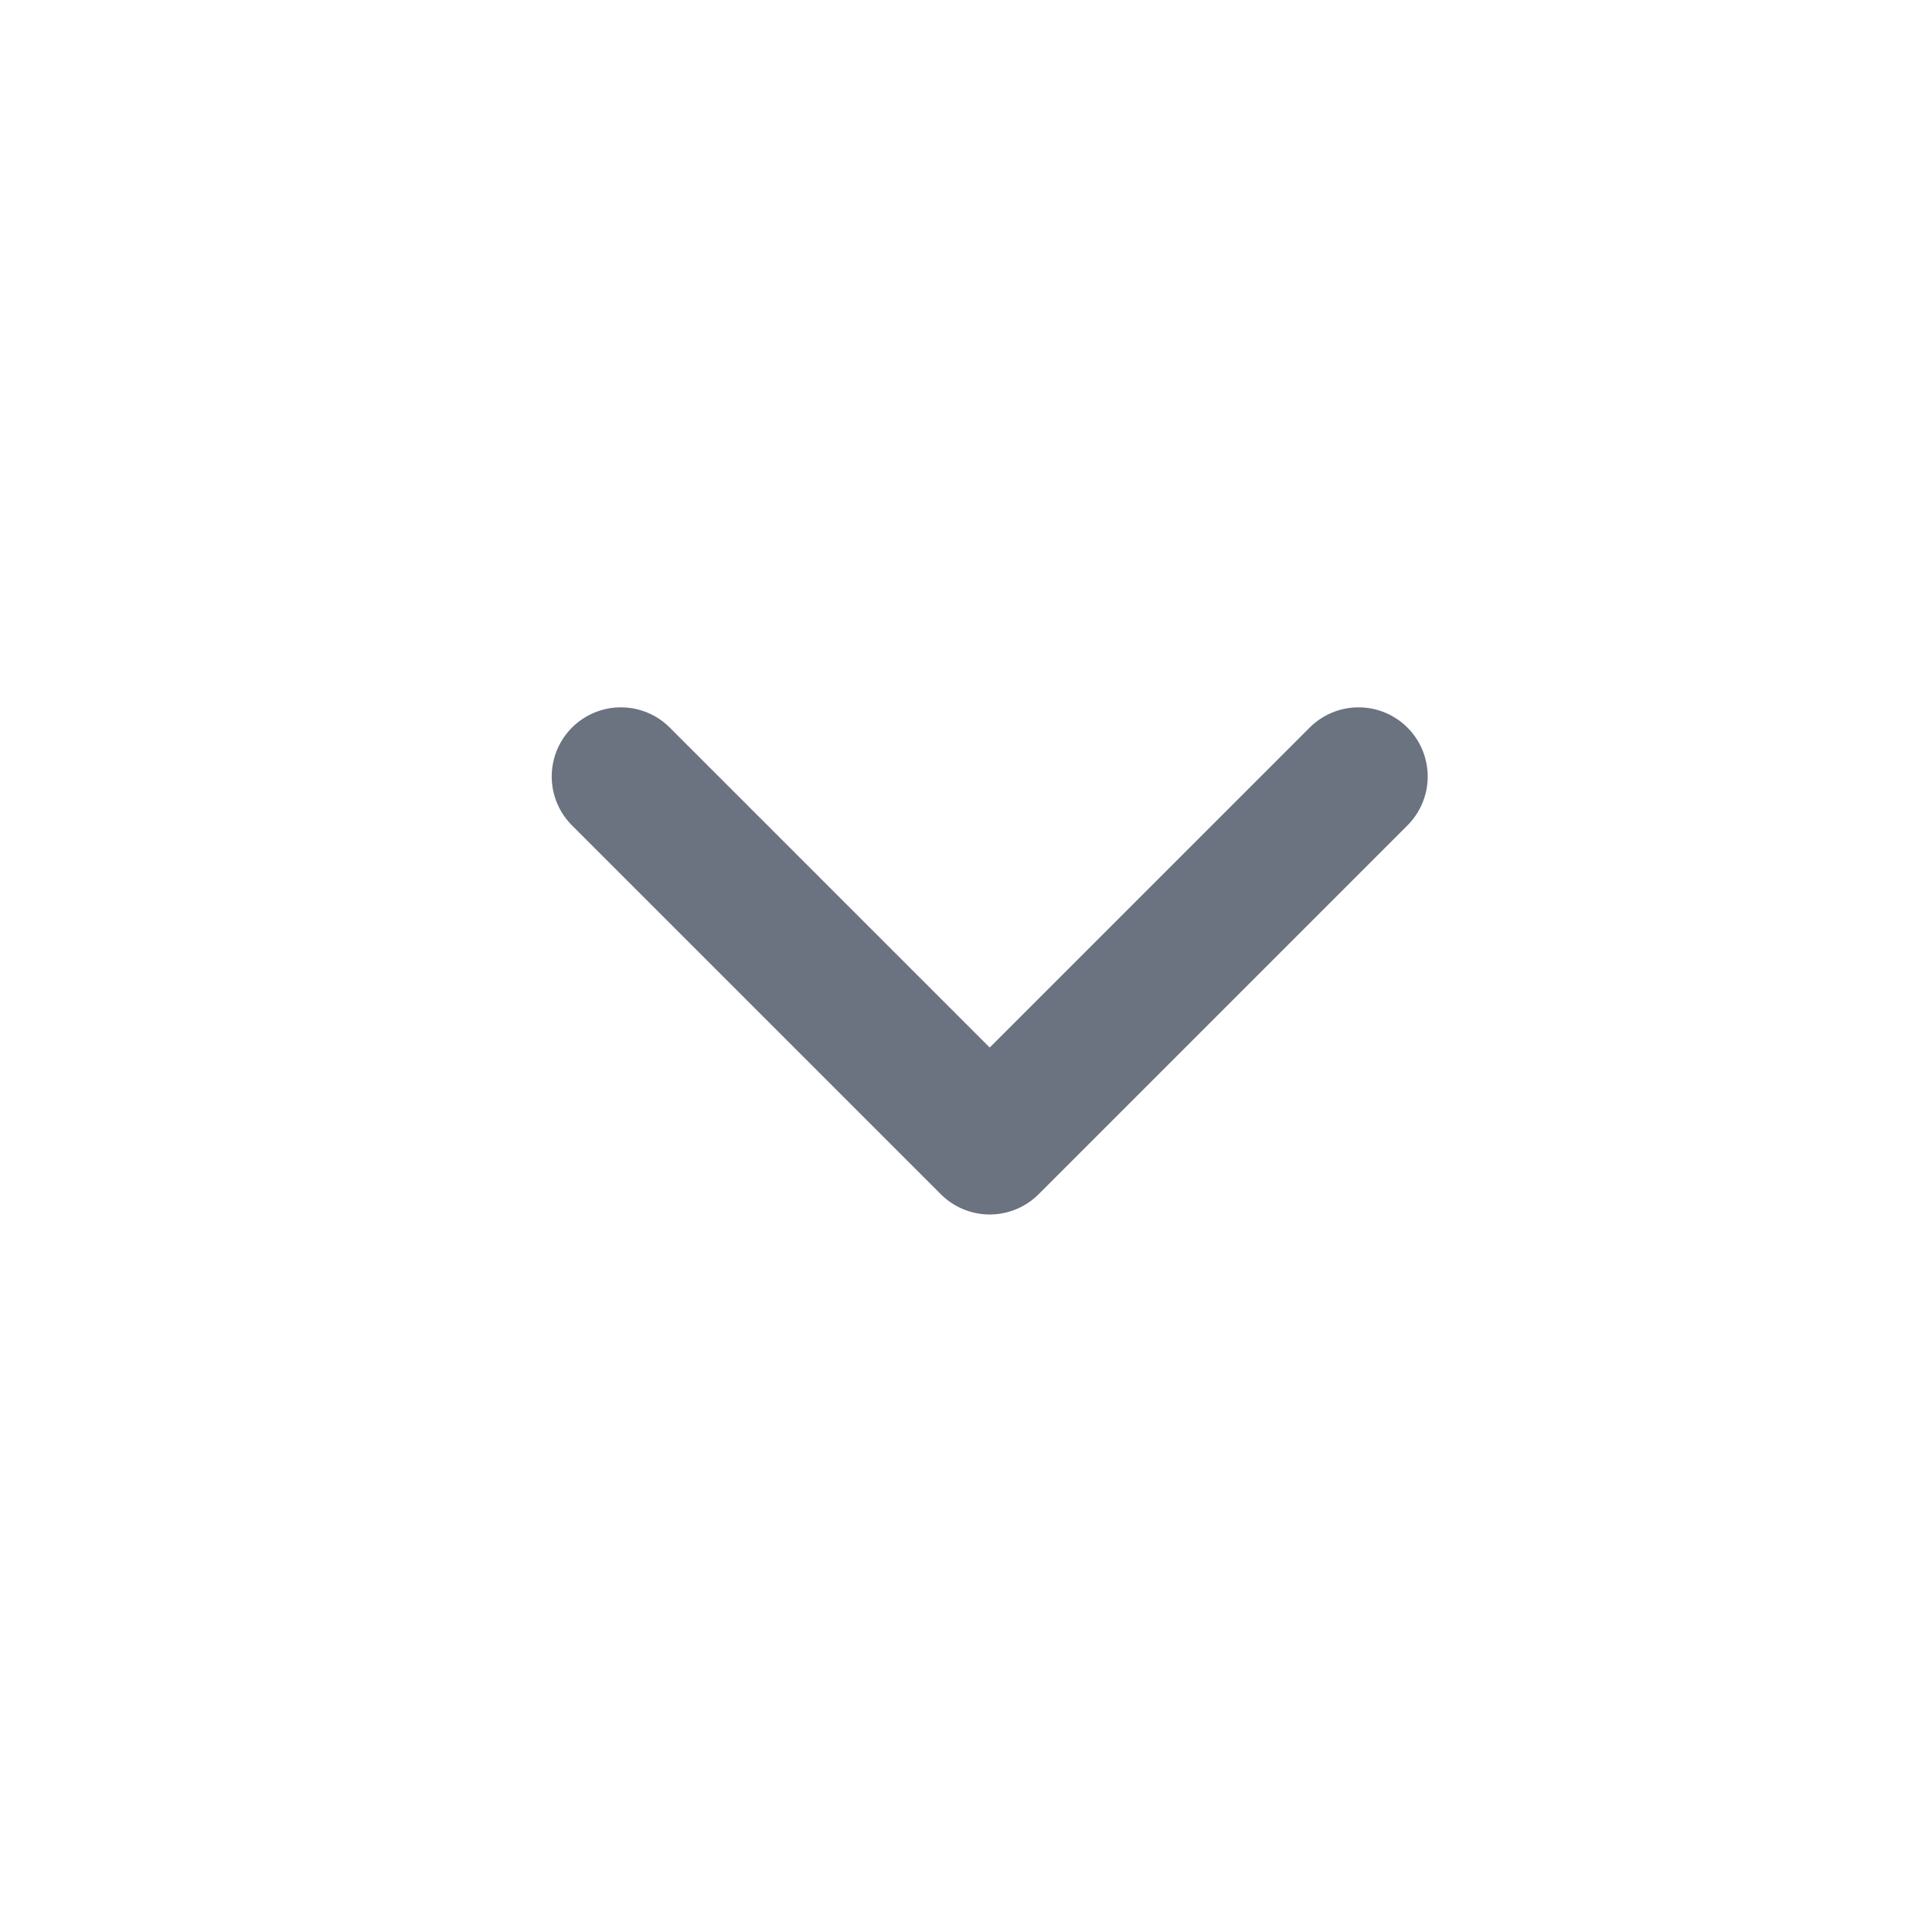
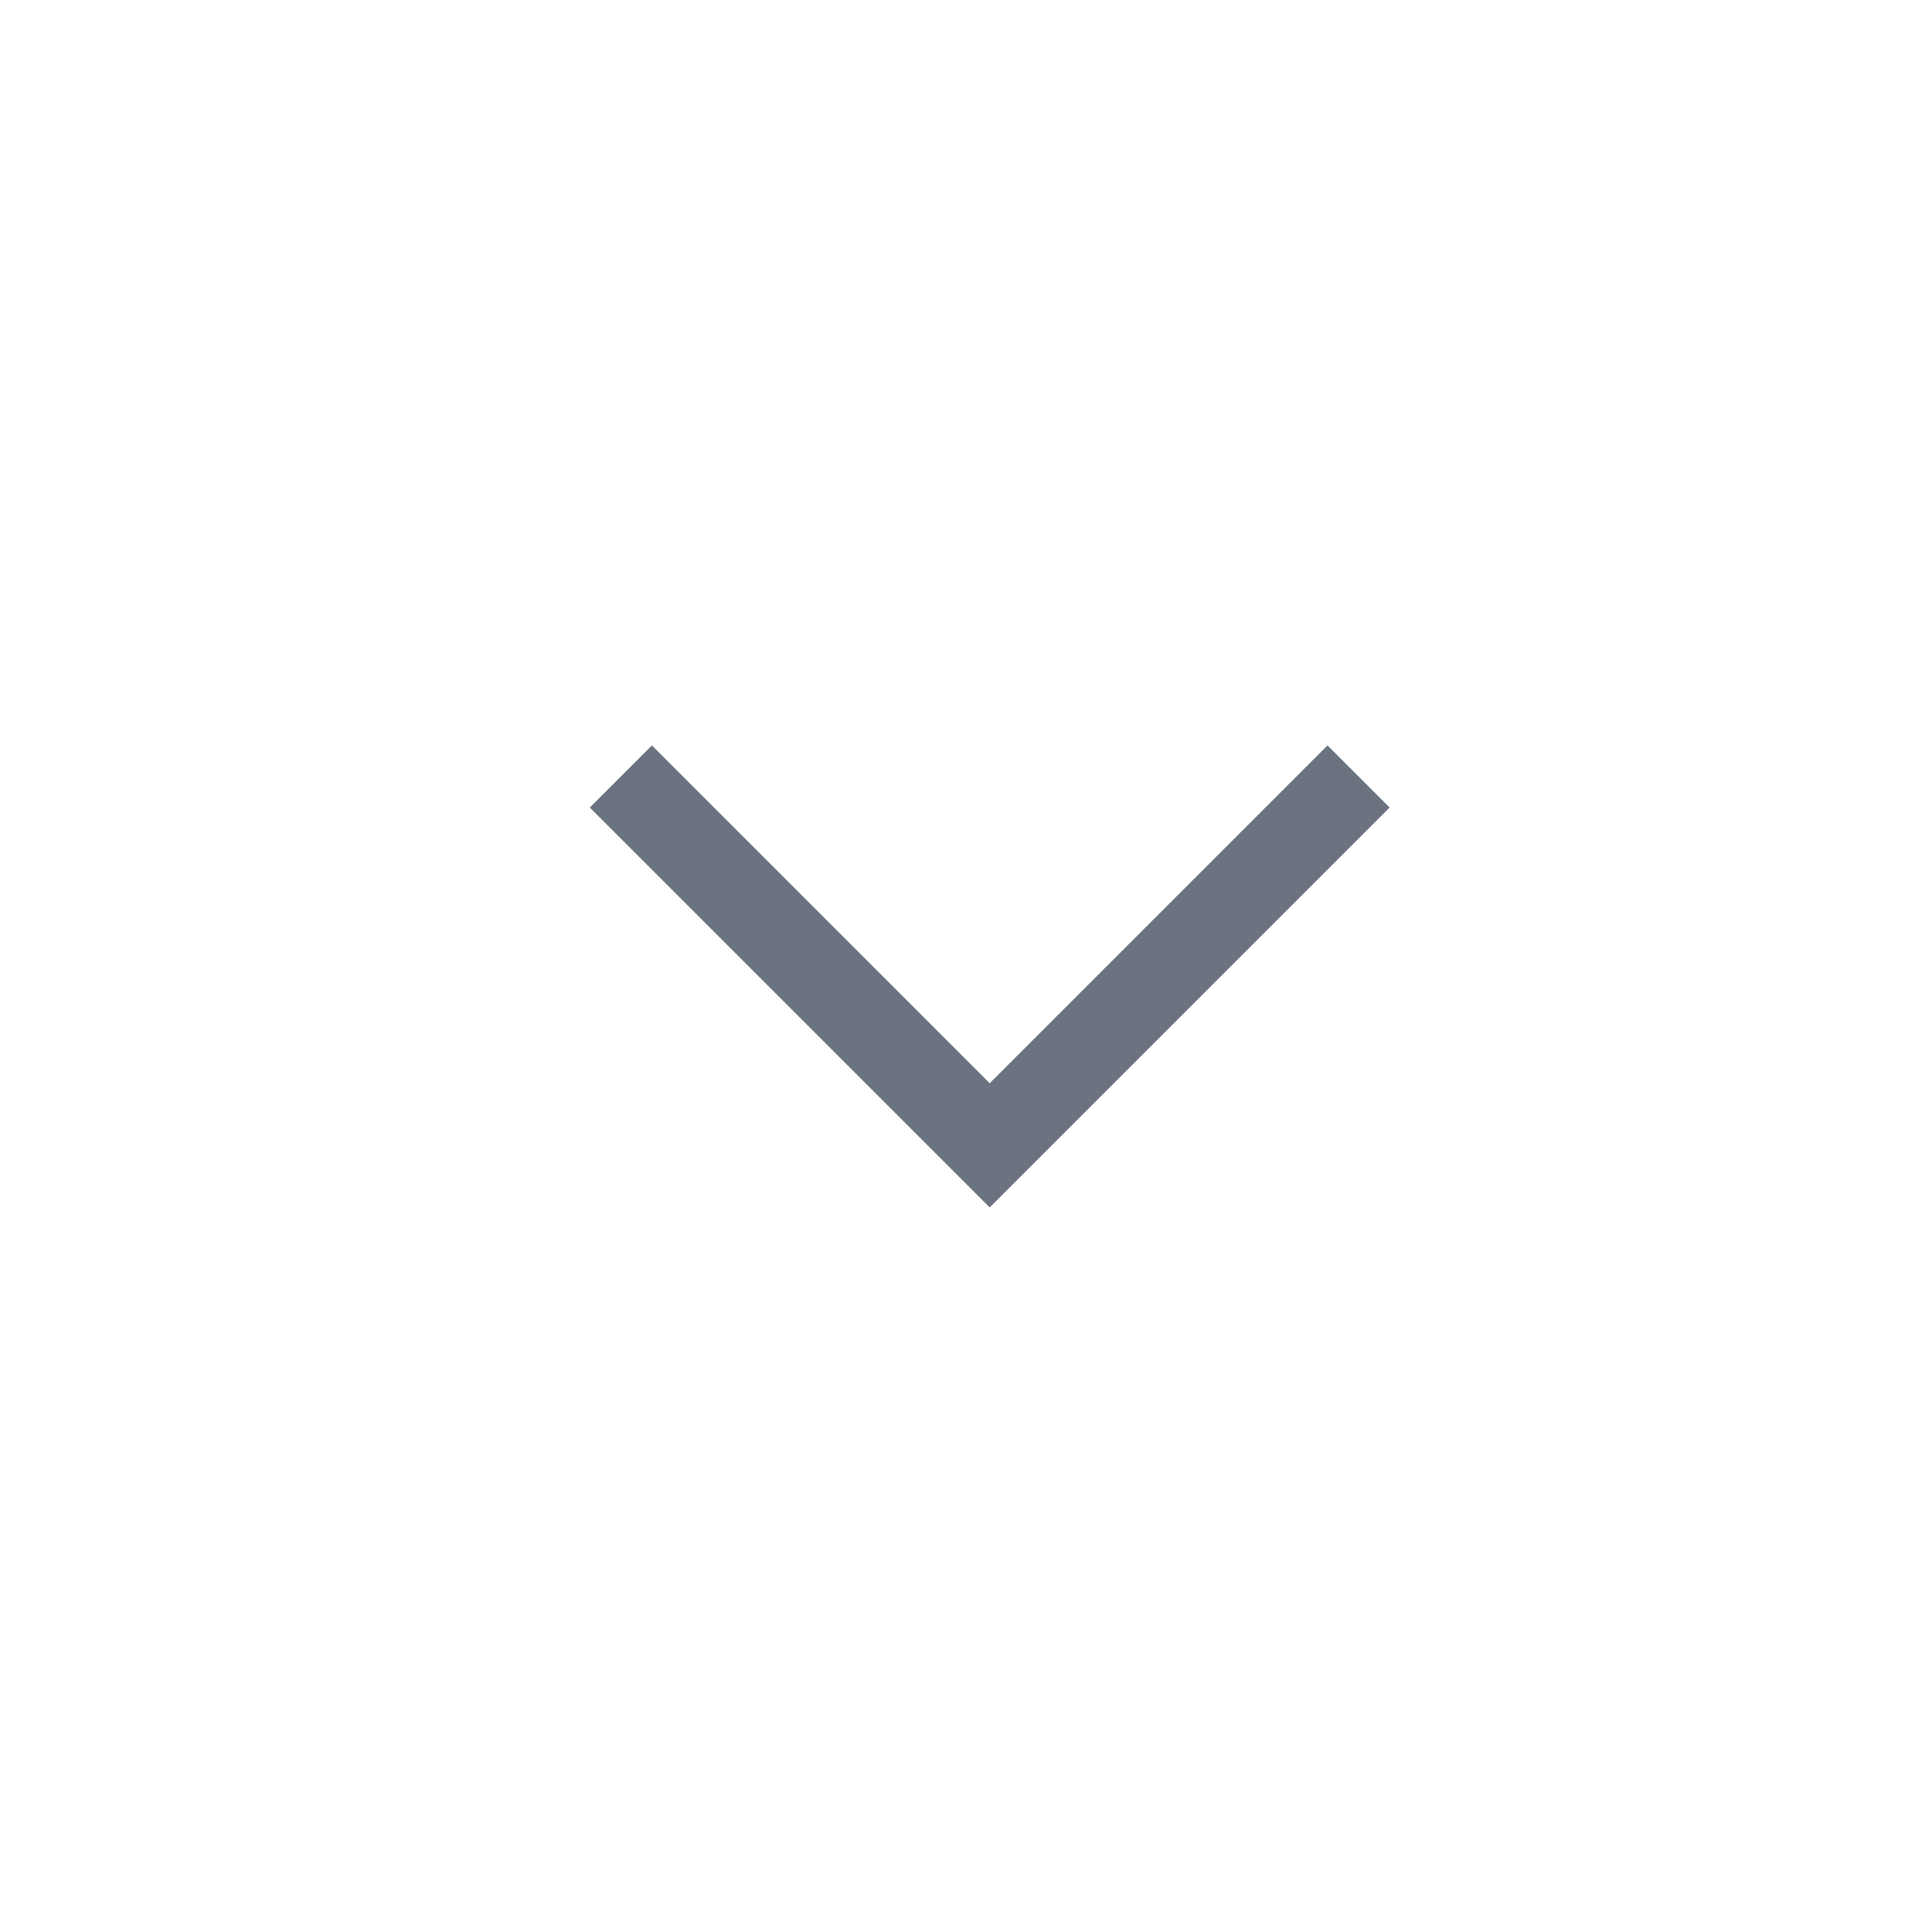
<svg xmlns="http://www.w3.org/2000/svg" width="22" height="22" viewBox="0 0 22 22" fill="none">
-   <path d="M7.07 8.842L11.27 13.042L15.47 8.842" stroke="#6B7280" stroke-width="1.575" stroke-linecap="round" stroke-linejoin="round" />
+   <path d="M7.07 8.842L11.27 13.042L15.47 8.842" stroke="#6B7280" strokeWidth="1.575" strokeLinecap="round" strokeLinejoin="round" />
</svg>
